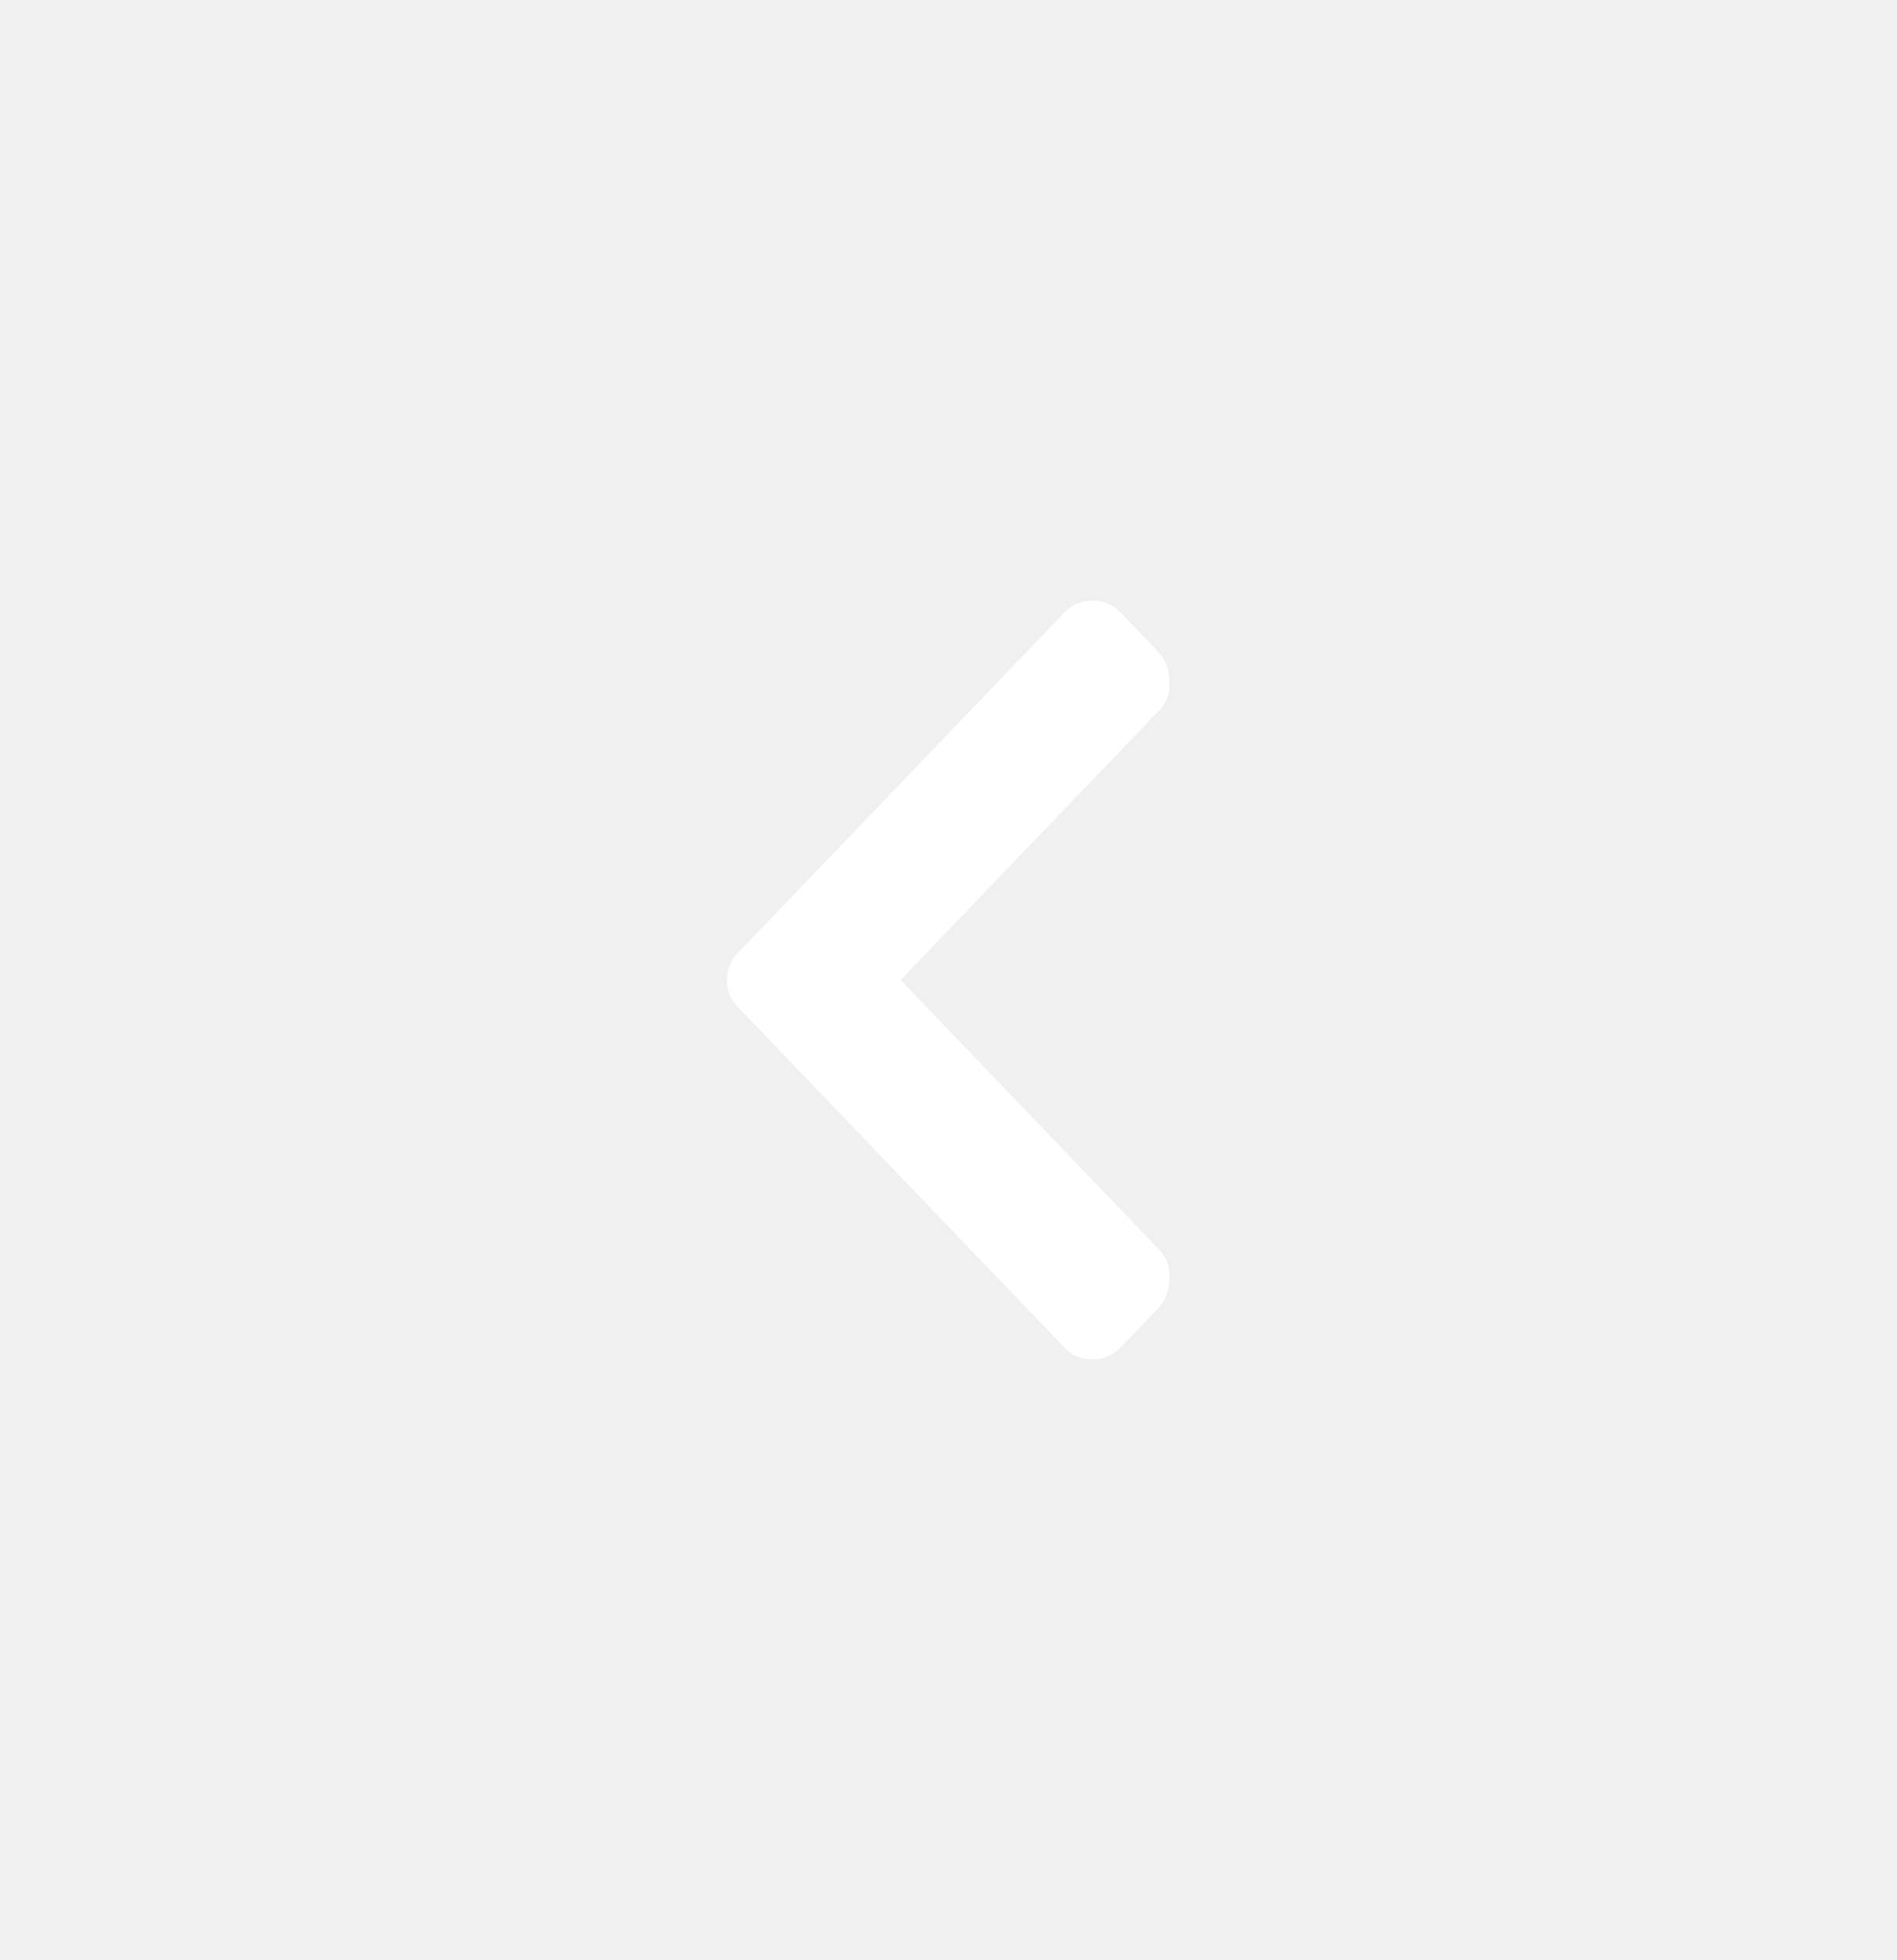
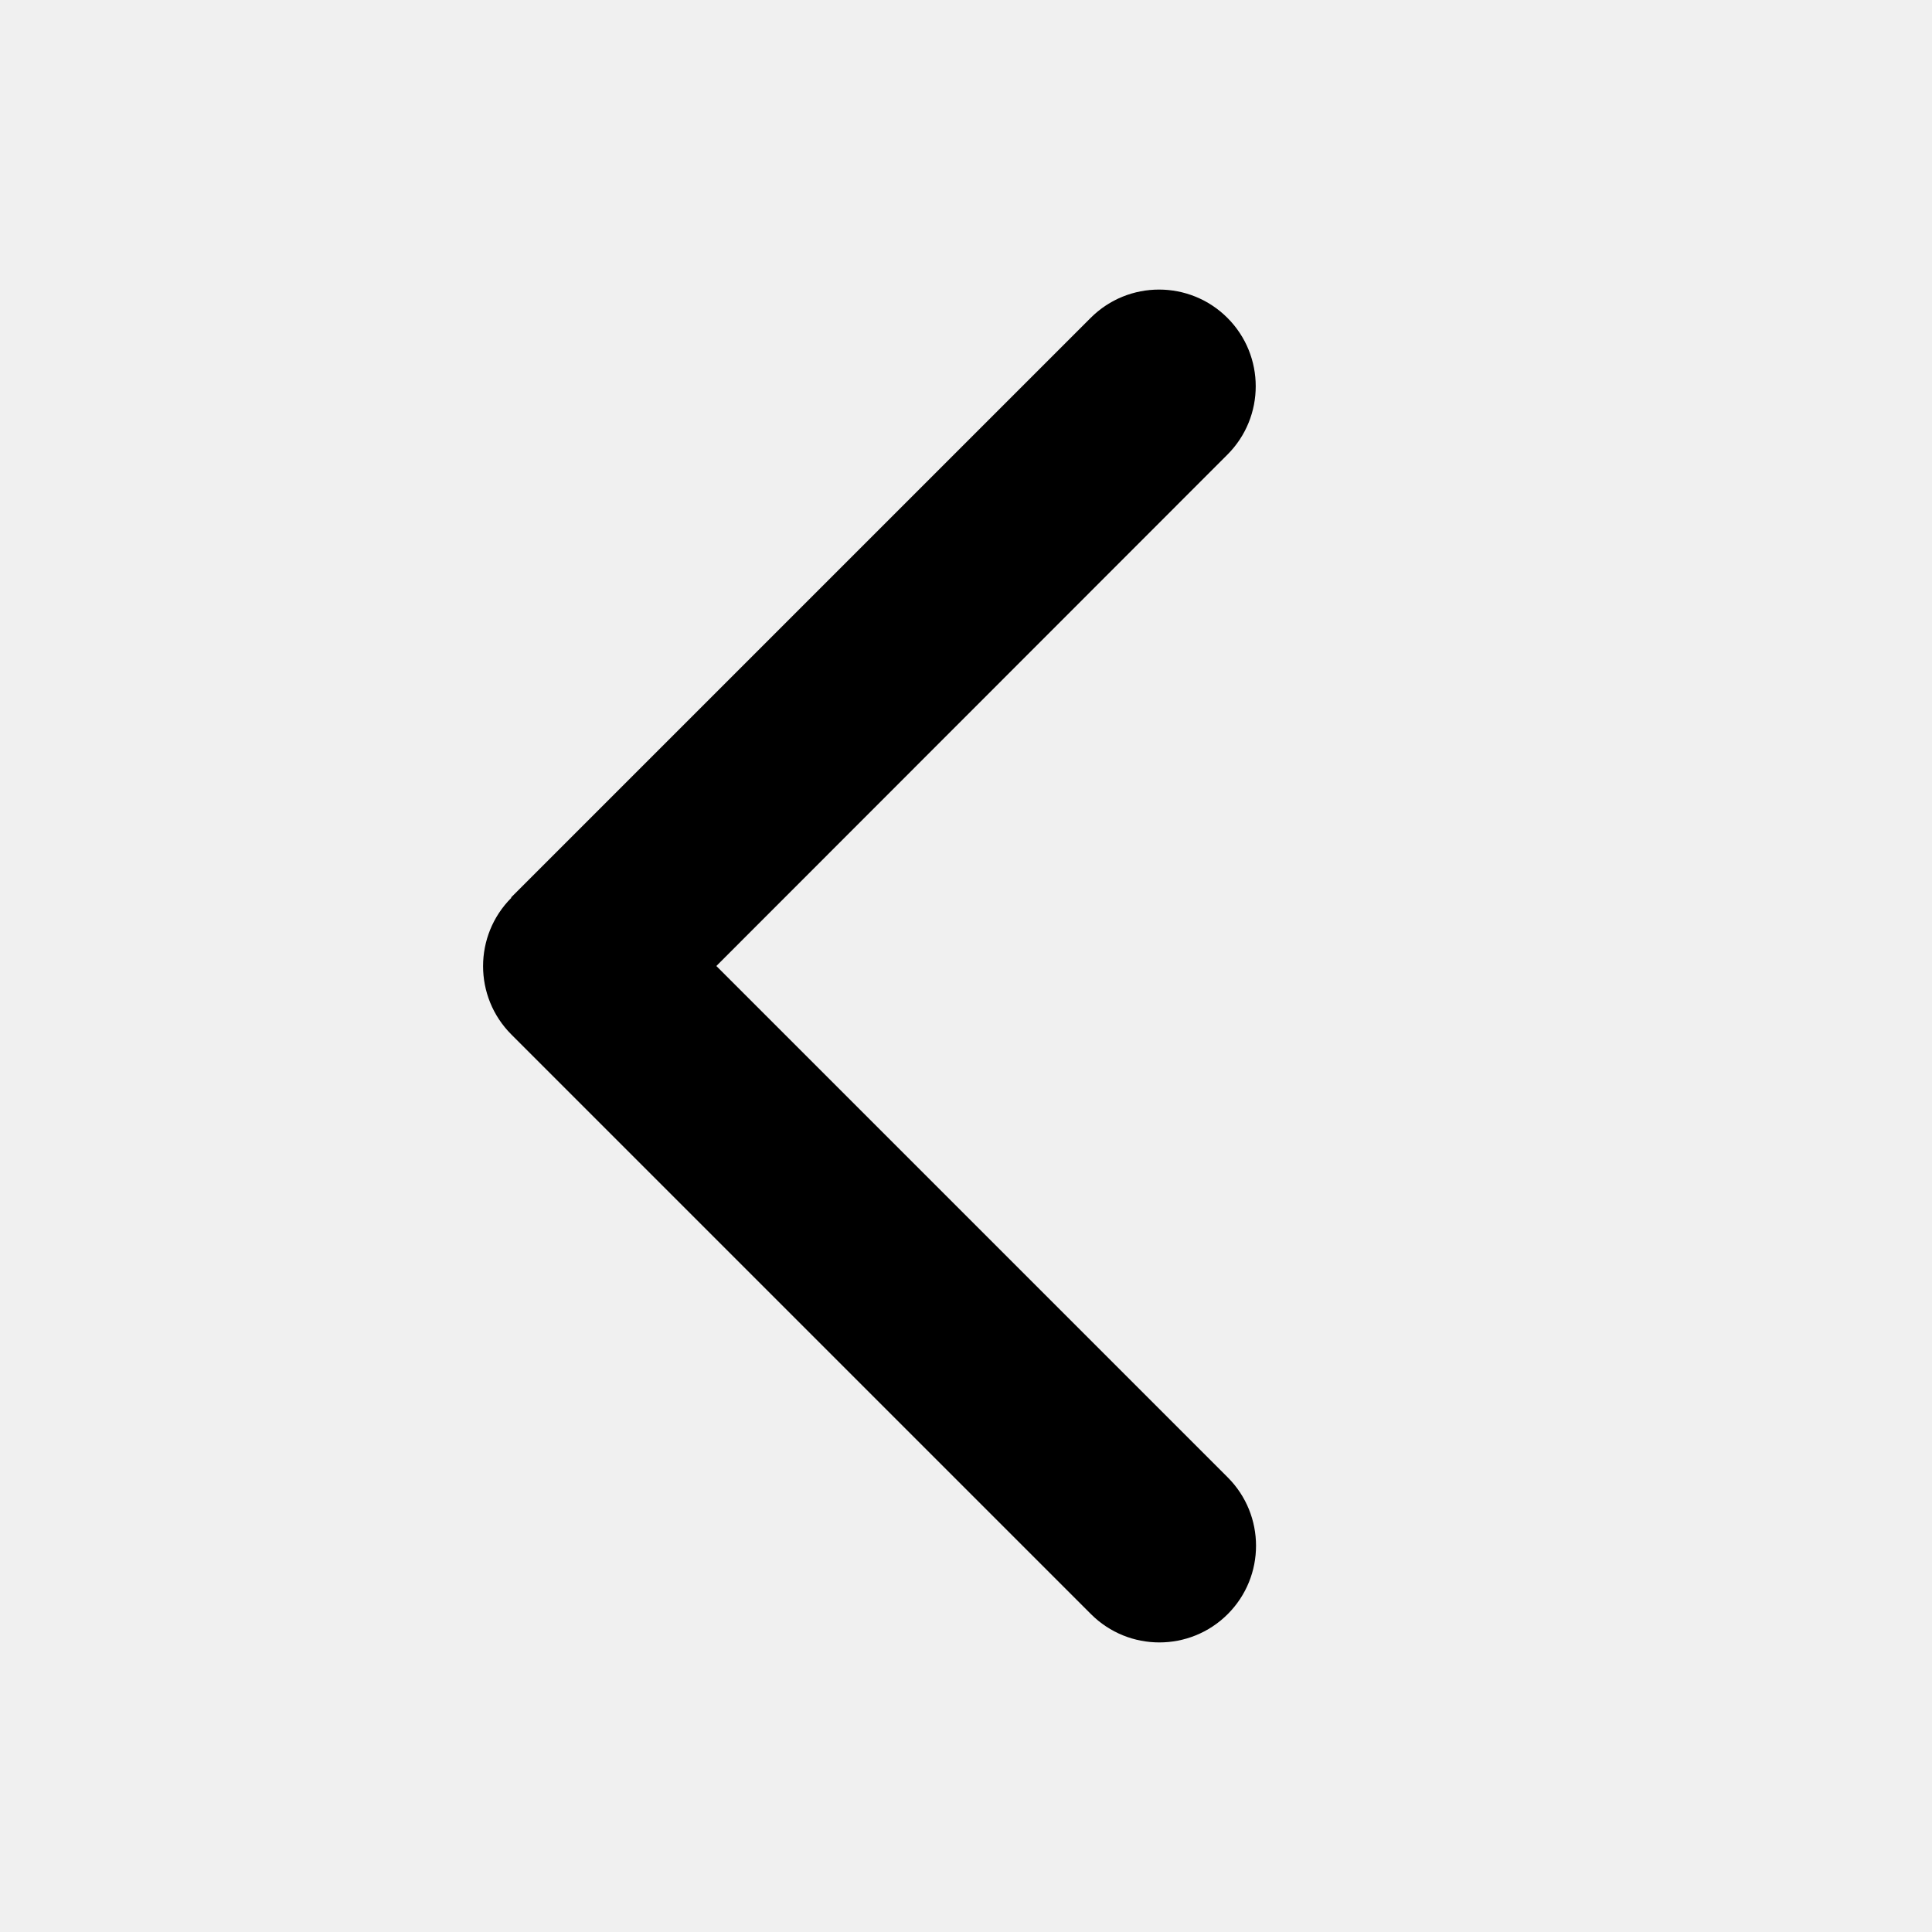
- <svg xmlns="http://www.w3.org/2000/svg" class="SVGInline-svg back-block__arrow-svg" viewBox="0 0 30 31" fill="none">
-   <path d="M11.711 15.968L16.833 21.307C16.956 21.436 17.106 21.5 17.282 21.5C17.458 21.5 17.608 21.436 17.731 21.307L18.312 20.702C18.435 20.573 18.497 20.417 18.497 20.234C18.514 20.05 18.462 19.895 18.338 19.766L14.246 15.5L18.338 11.234C18.462 11.105 18.514 10.95 18.497 10.766C18.497 10.583 18.435 10.427 18.312 10.298L17.731 9.693C17.608 9.564 17.458 9.5 17.282 9.5C17.106 9.5 16.956 9.564 16.833 9.693L11.711 15.032C11.57 15.161 11.5 15.316 11.5 15.5C11.5 15.684 11.57 15.839 11.711 15.968Z" fill="white" />
+ <svg xmlns="http://www.w3.org/2000/svg" viewBox="0 0 640 640">
+   <path d="M169.4 297.4C156.9 309.9 156.9 330.2 169.4 342.7L361.4 534.7C373.9 547.2 394.2 547.2 406.7 534.7C419.2 522.2 419.2 501.9 406.7 489.4L237.3 320L406.6 150.6C419.1 138.1 419.1 117.8 406.6 105.3C394.1 92.8 373.8 92.8 361.3 105.3L169.3 297.3z" />
</svg>
